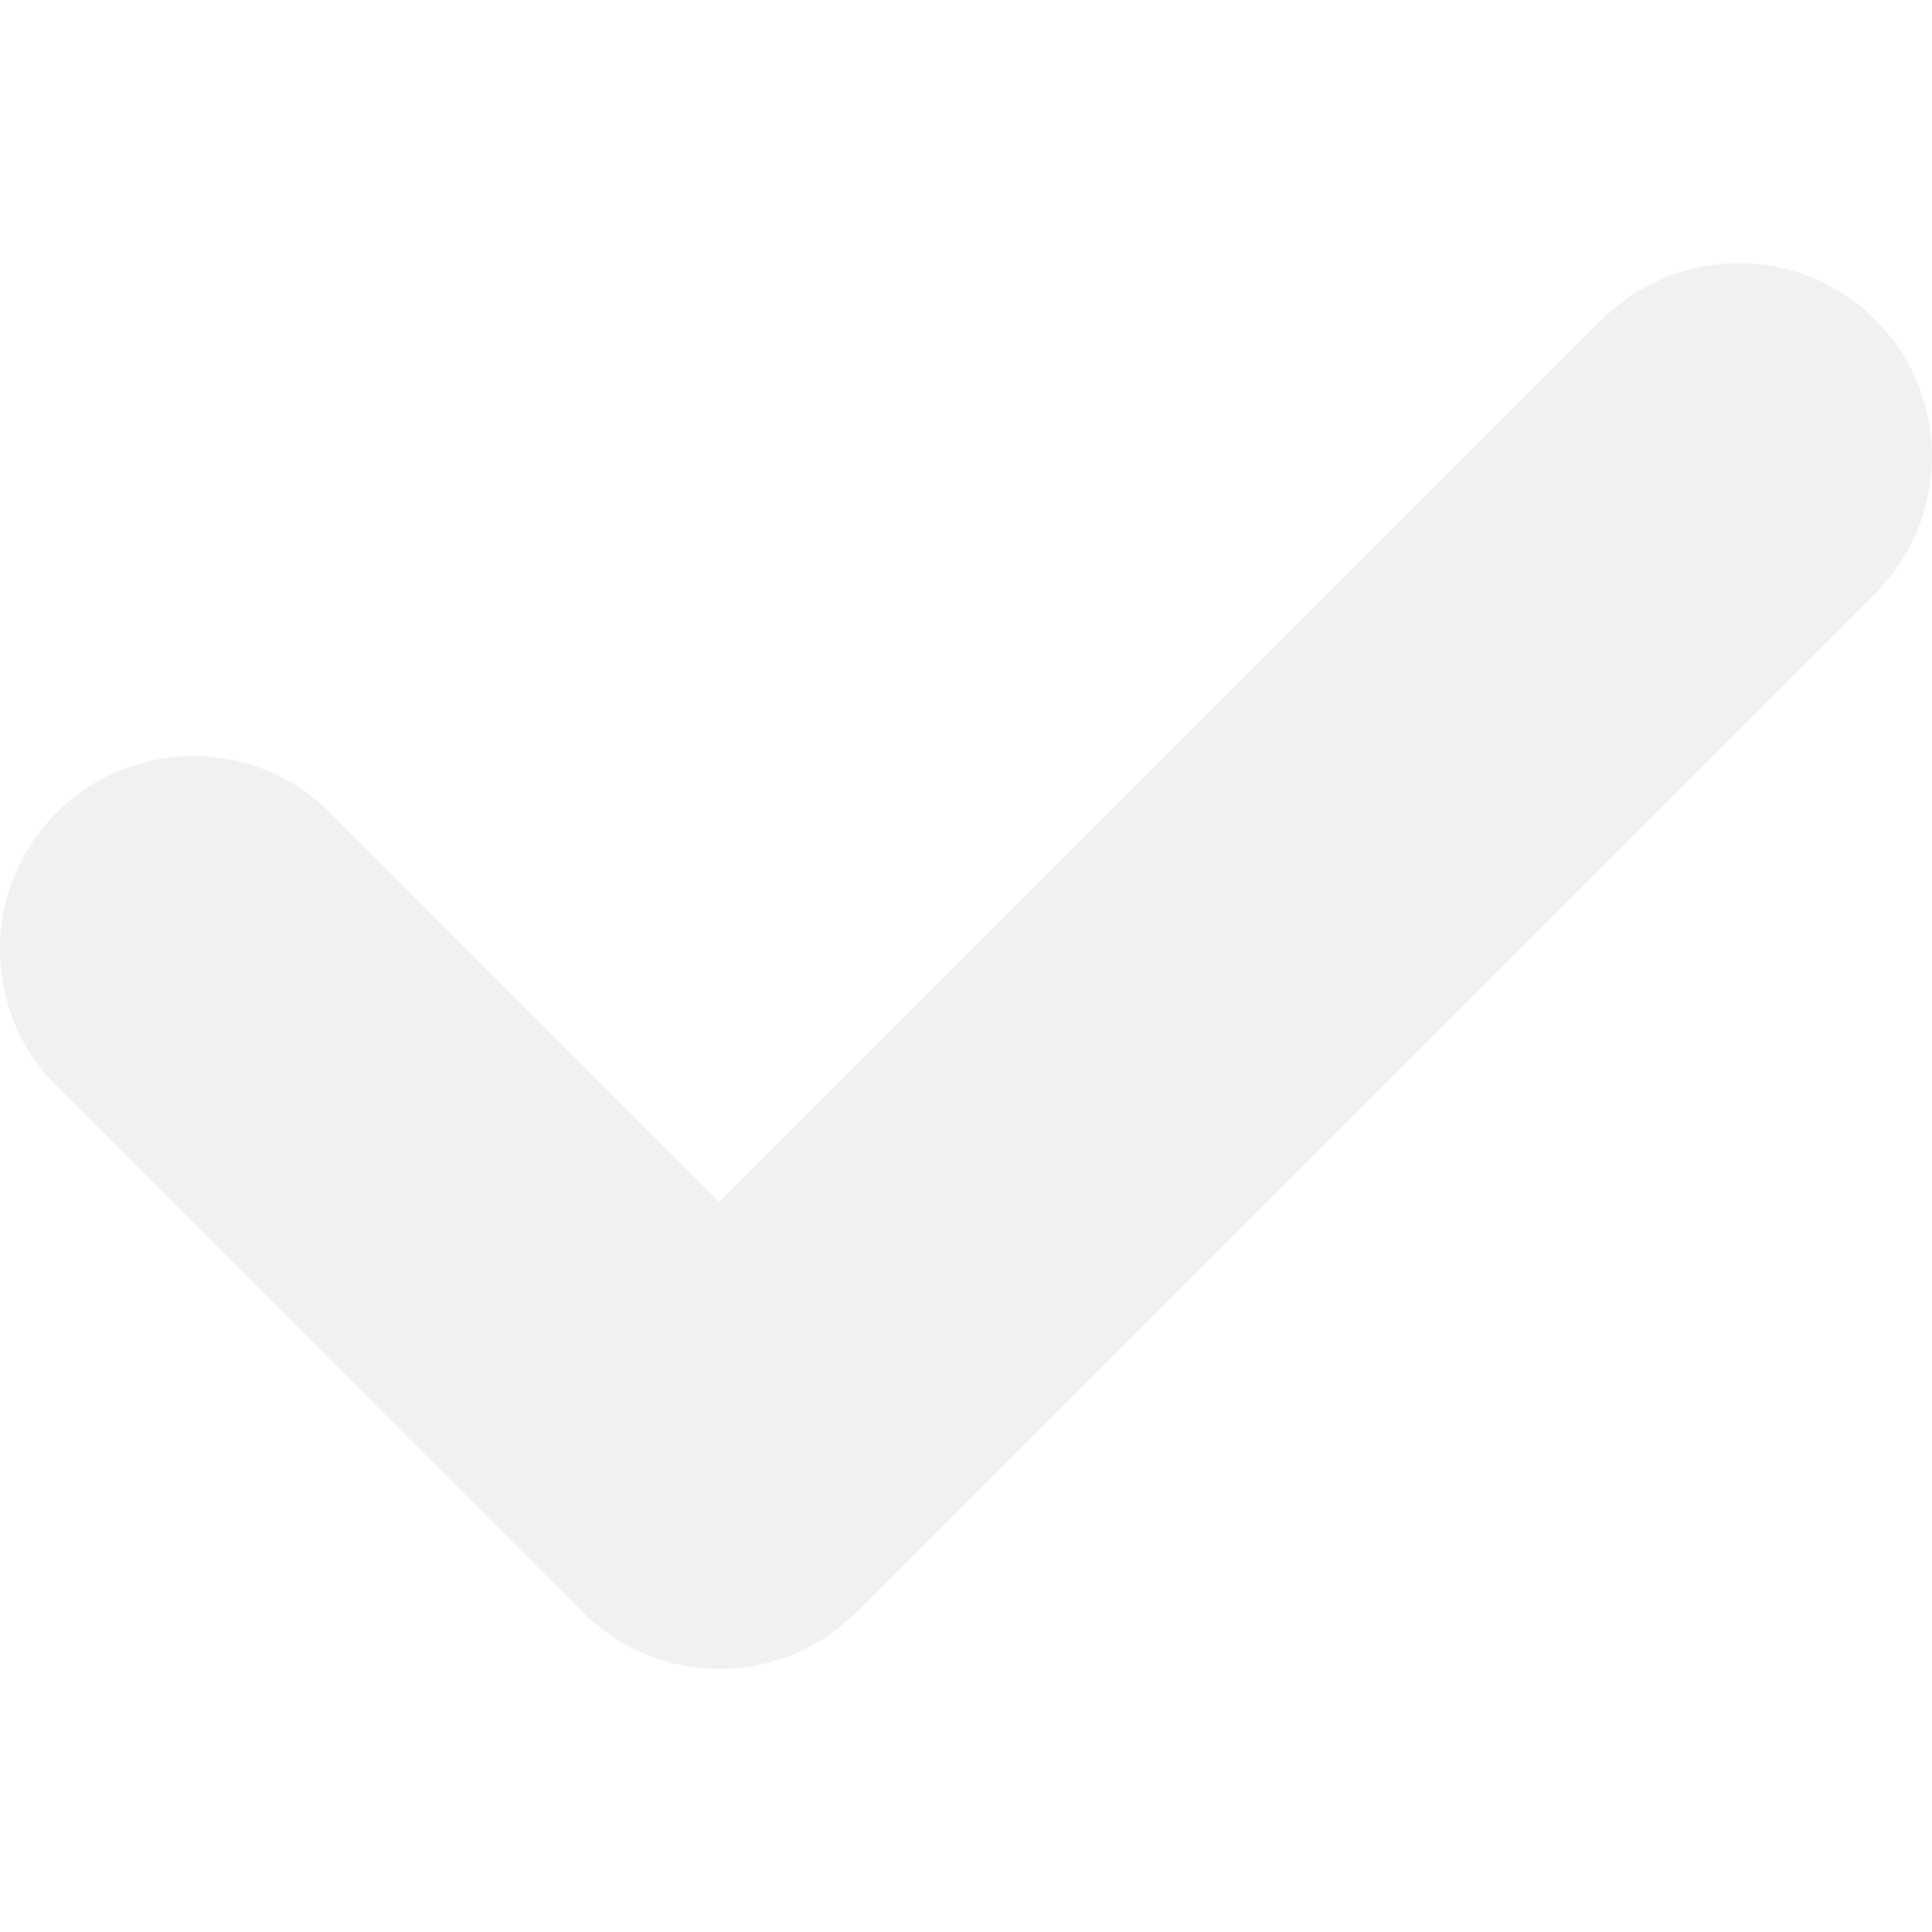
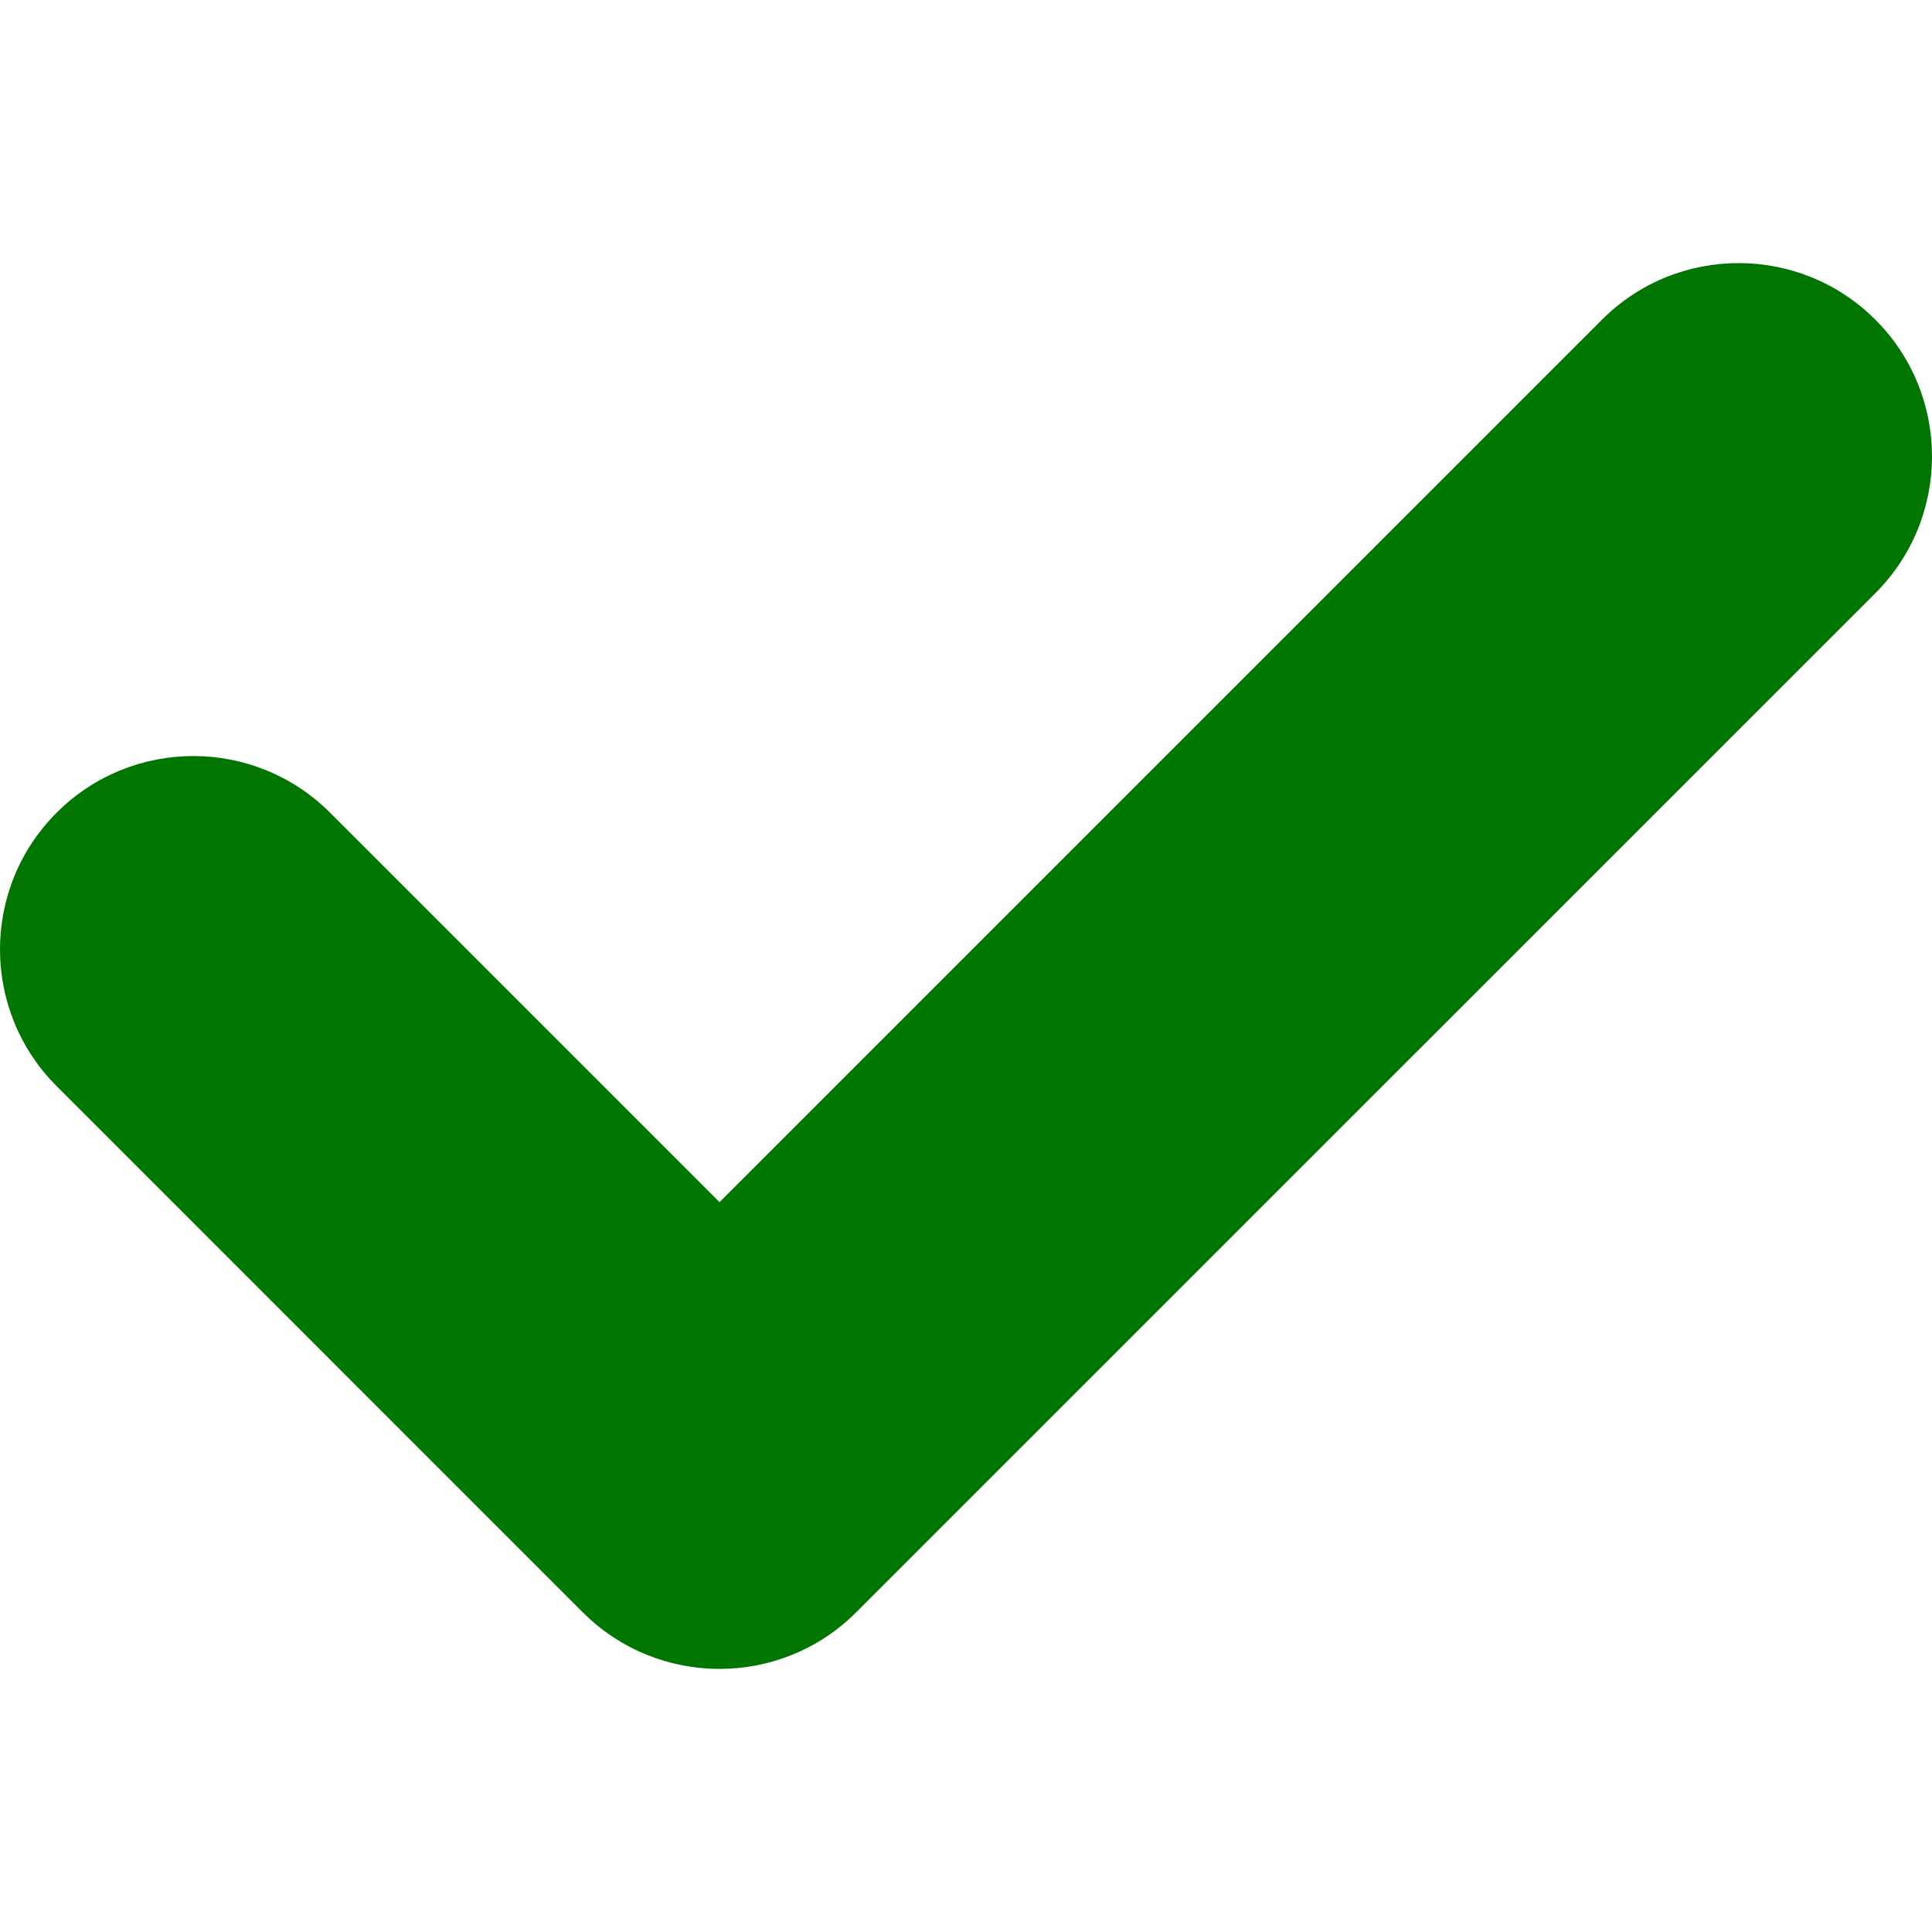
- <svg xmlns="http://www.w3.org/2000/svg" version="1.1" id="Capa_1" x="0px" y="0px" width="405.272px" height="405.272px" viewBox="0 0 405.272 405.272" style="fill:#f1f1f1" xml:space="preserve">
+ <svg xmlns="http://www.w3.org/2000/svg" version="1.1" id="Capa_1" x="0px" y="0px" width="405.272px" height="405.272px" viewBox="0 0 405.272 405.272" style="fill:#007500" xml:space="preserve">
  <g>
    <path d="M393.401,124.425L179.603,338.208c-15.832,15.835-41.514,15.835-57.361,0L11.878,227.836   c-15.838-15.835-15.838-41.52,0-57.358c15.841-15.841,41.521-15.841,57.355-0.006l81.698,81.699L336.037,67.064   c15.841-15.841,41.523-15.829,57.358,0C409.23,82.902,409.23,108.578,393.401,124.425z" />
  </g>
  <g>
</g>
  <g>
</g>
  <g>
</g>
  <g>
</g>
  <g>
</g>
  <g>
</g>
  <g>
</g>
  <g>
</g>
  <g>
</g>
  <g>
</g>
  <g>
</g>
  <g>
</g>
  <g>
</g>
  <g>
</g>
  <g>
</g>
</svg>
